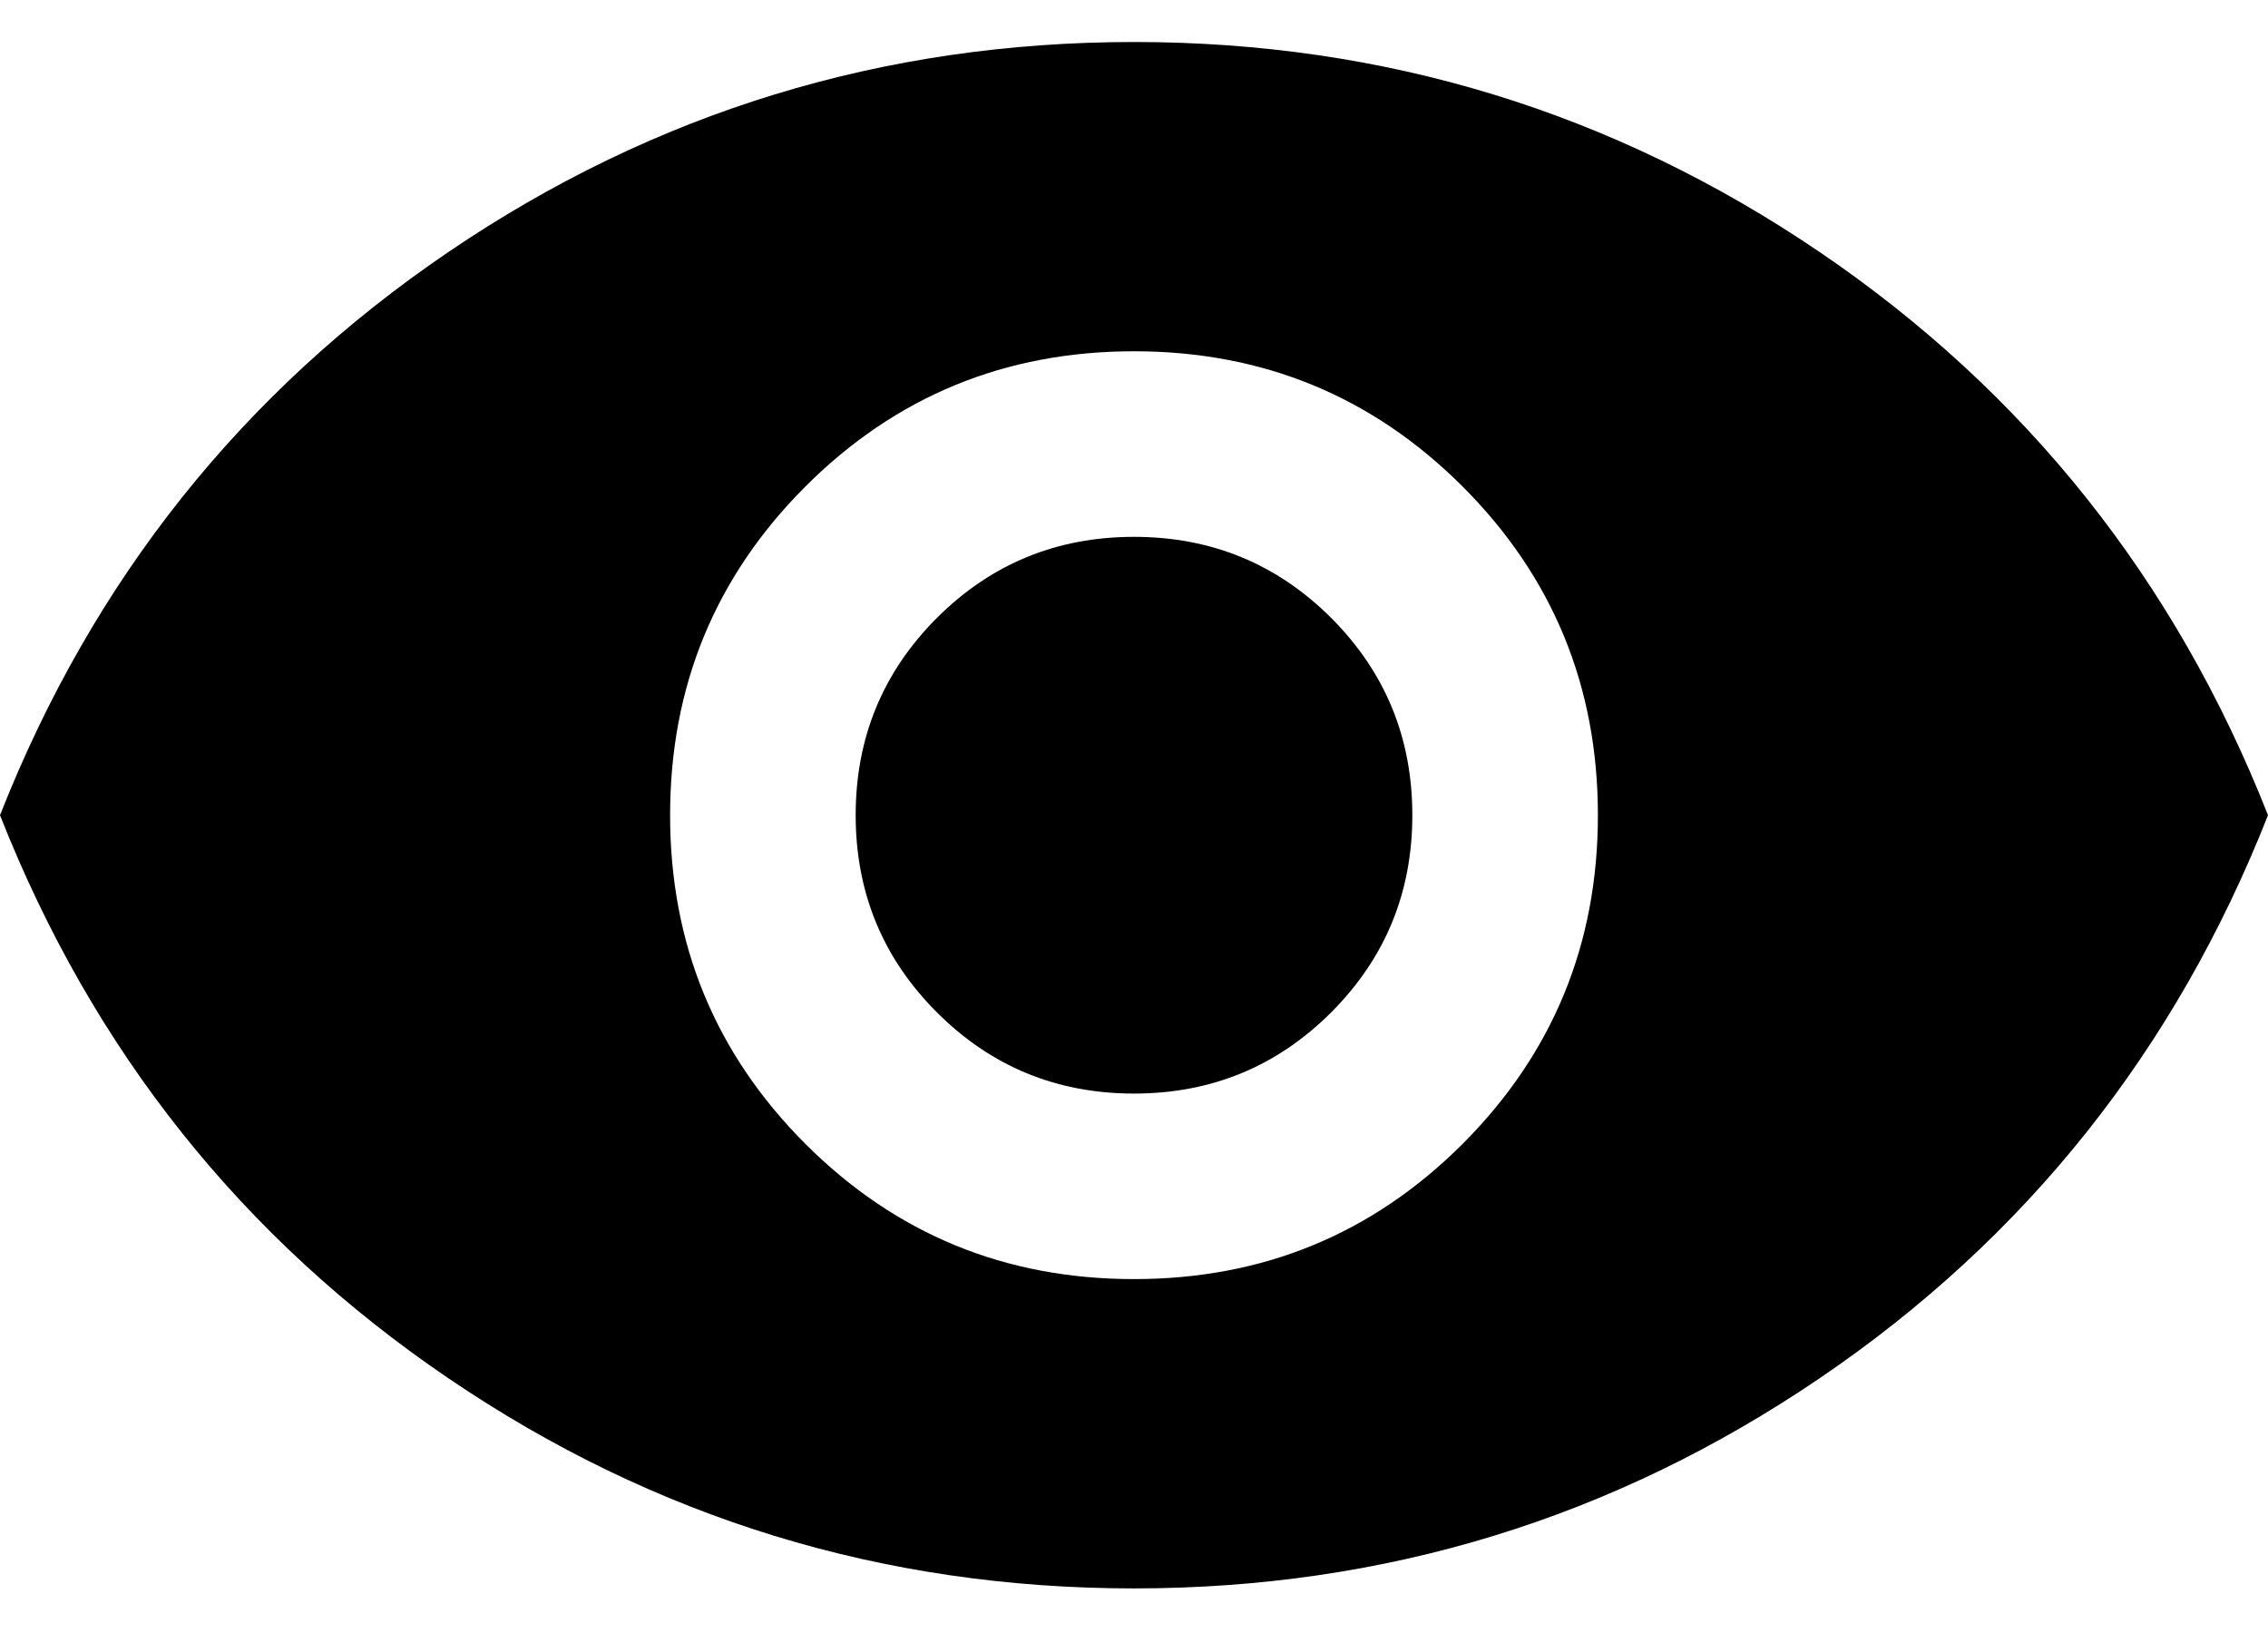
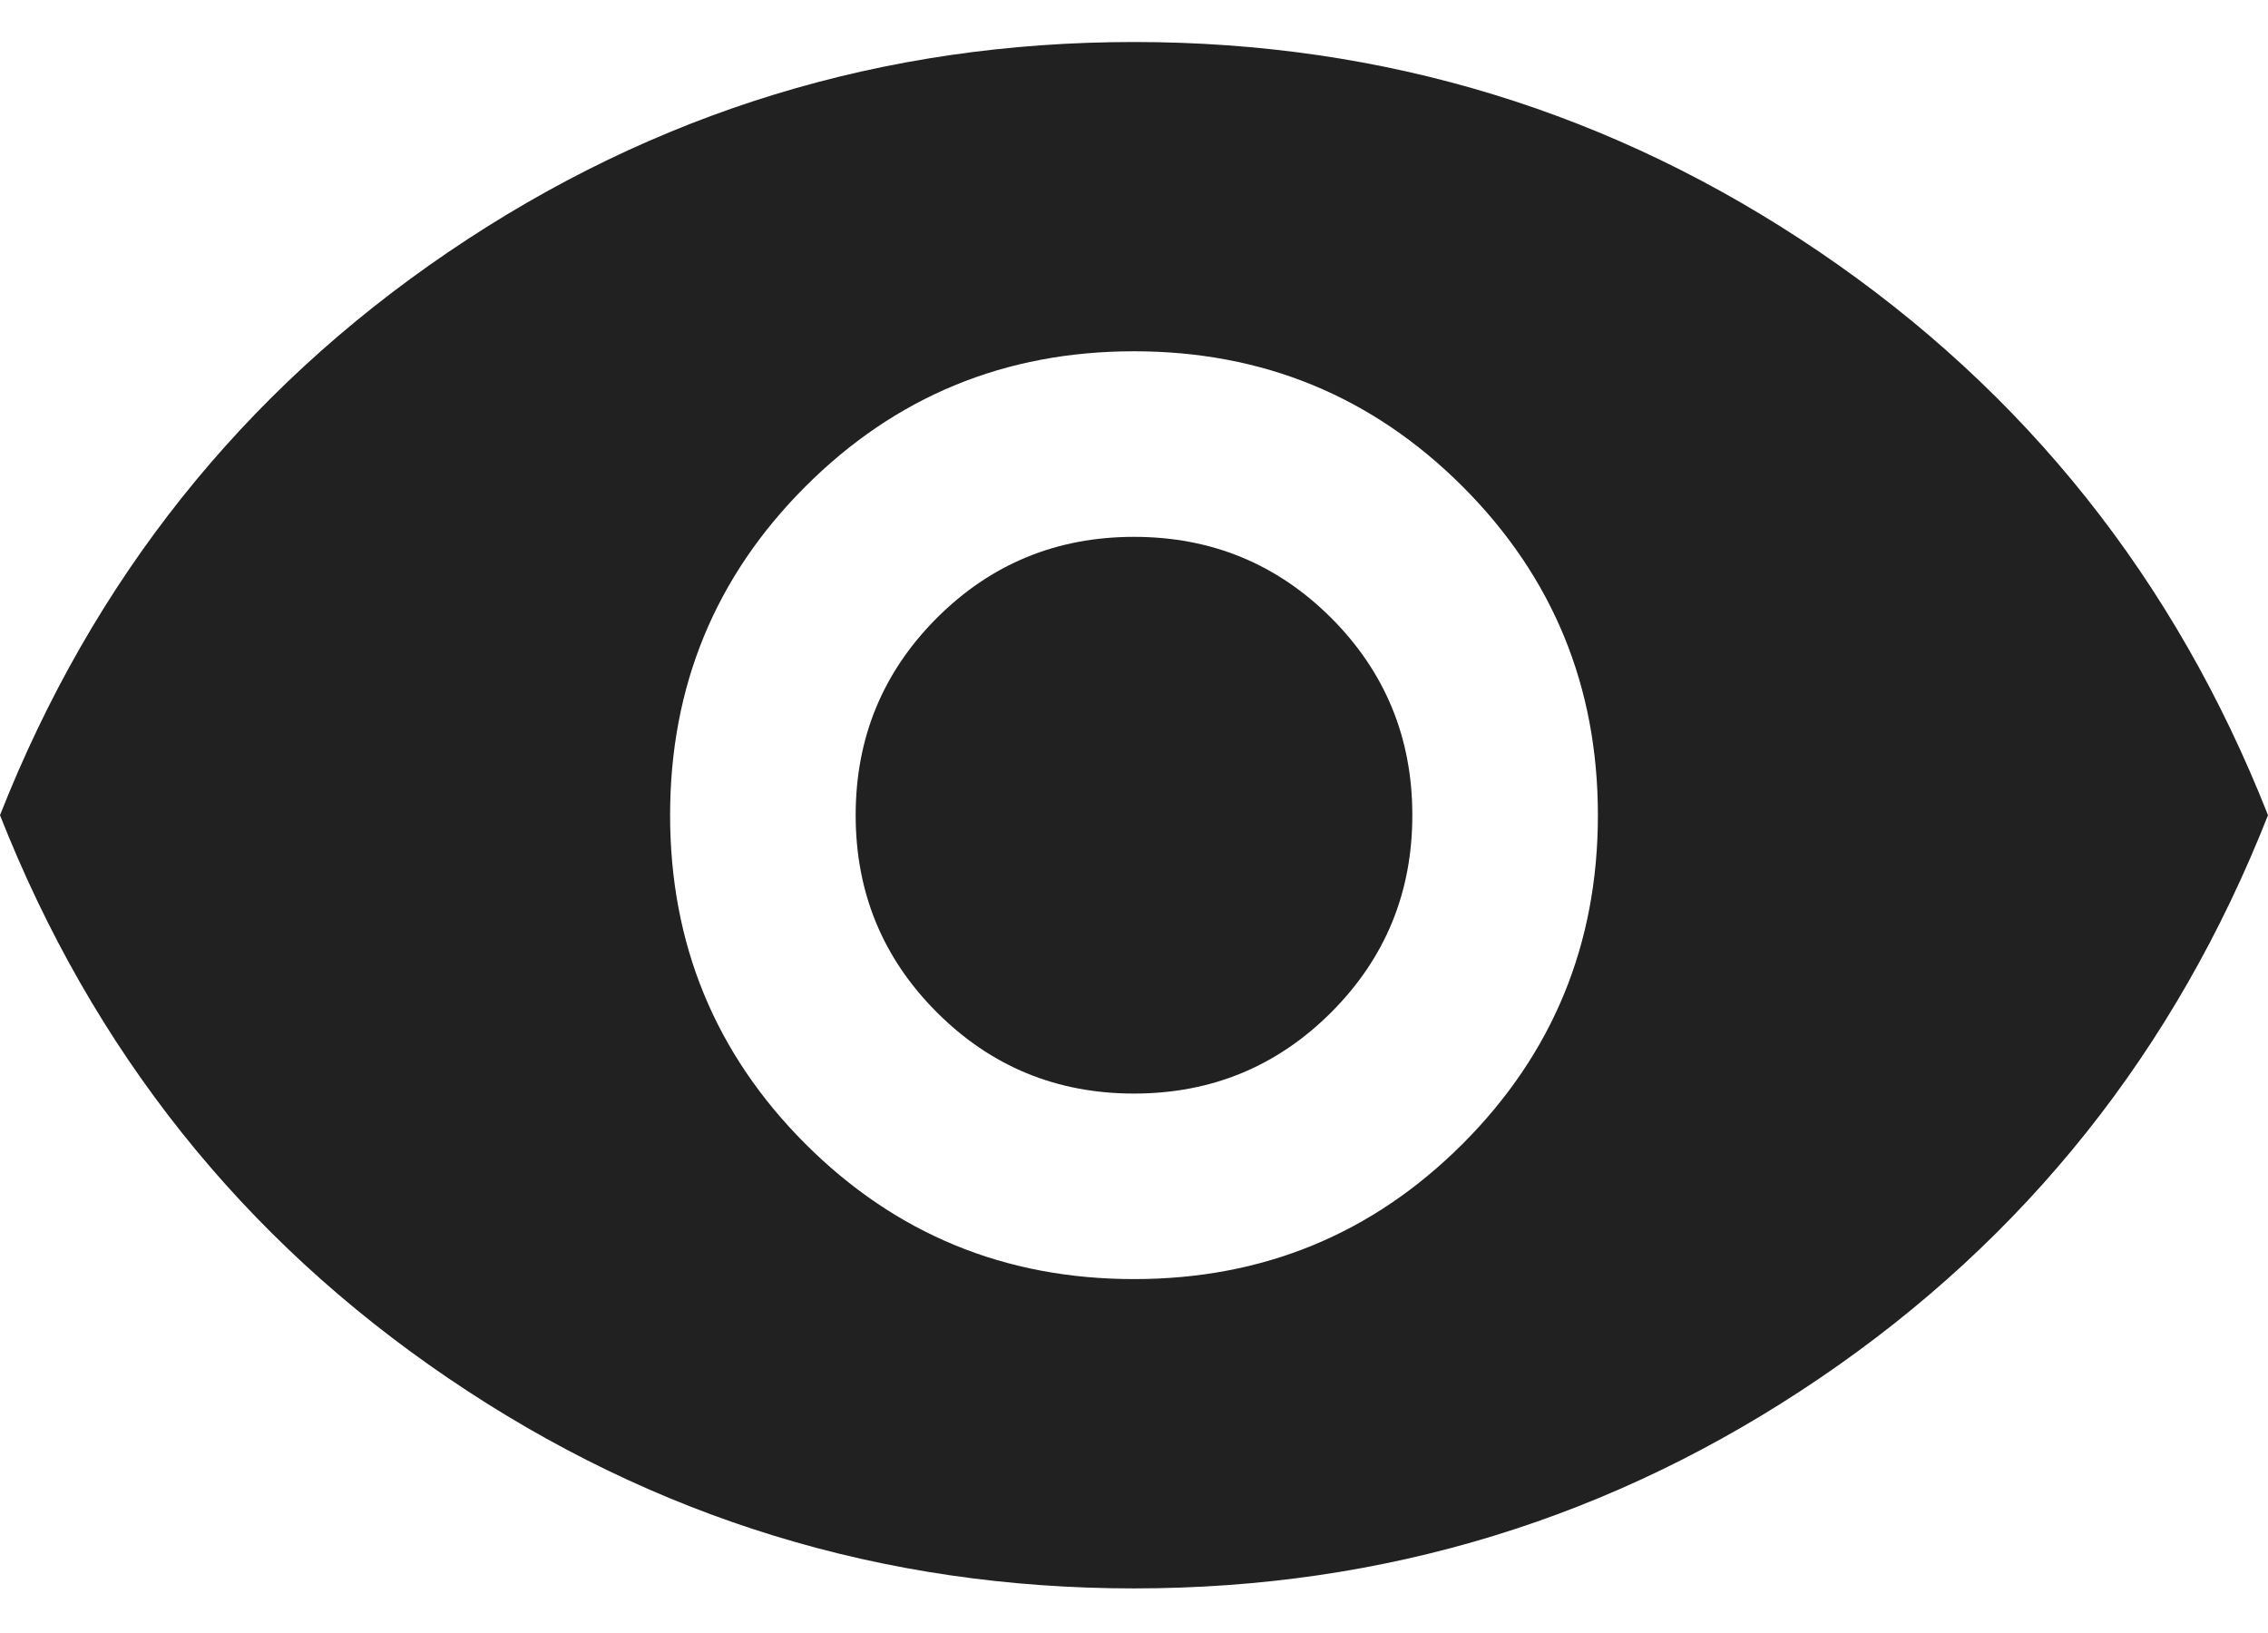
<svg xmlns="http://www.w3.org/2000/svg" width="50" height="36" viewBox="0 0 50 36" fill="none">
-   <path d="M25 28.198C27.841 28.198 30.256 27.205 32.245 25.217C34.233 23.227 35.227 20.812 35.227 17.971C35.227 15.13 34.233 12.715 32.245 10.726C30.256 8.738 27.841 7.744 25 7.744C22.159 7.744 19.744 8.738 17.755 10.726C15.767 12.715 14.773 15.13 14.773 17.971C14.773 20.812 15.767 23.227 17.755 25.217C19.744 27.205 22.159 28.198 25 28.198ZM25 24.108C23.296 24.108 21.847 23.511 20.654 22.317C19.461 21.124 18.864 19.676 18.864 17.971C18.864 16.267 19.461 14.817 20.654 13.623C21.847 12.431 23.296 11.835 25 11.835C26.704 11.835 28.154 12.431 29.348 13.623C30.54 14.817 31.136 16.267 31.136 17.971C31.136 19.676 30.54 21.124 29.348 22.317C28.154 23.511 26.704 24.108 25 24.108ZM25 35.017C19.47 35.017 14.432 33.473 9.886 30.385C5.341 27.299 2.045 23.161 0 17.971C2.045 12.782 5.341 8.643 9.886 5.555C14.432 2.469 19.47 0.926 25 0.926C30.53 0.926 35.568 2.469 40.114 5.555C44.659 8.643 47.955 12.782 50 17.971C47.955 23.161 44.659 27.299 40.114 30.385C35.568 33.473 30.53 35.017 25 35.017Z" fill="black" />
+   <path d="M25 28.198C27.841 28.198 30.256 27.205 32.245 25.217C34.233 23.227 35.227 20.812 35.227 17.971C35.227 15.13 34.233 12.715 32.245 10.726C30.256 8.738 27.841 7.744 25 7.744C22.159 7.744 19.744 8.738 17.755 10.726C15.767 12.715 14.773 15.13 14.773 17.971C14.773 20.812 15.767 23.227 17.755 25.217C19.744 27.205 22.159 28.198 25 28.198ZM25 24.108C23.296 24.108 21.847 23.511 20.654 22.317C19.461 21.124 18.864 19.676 18.864 17.971C18.864 16.267 19.461 14.817 20.654 13.623C21.847 12.431 23.296 11.835 25 11.835C26.704 11.835 28.154 12.431 29.348 13.623C30.54 14.817 31.136 16.267 31.136 17.971C31.136 19.676 30.54 21.124 29.348 22.317C28.154 23.511 26.704 24.108 25 24.108ZM25 35.017C19.47 35.017 14.432 33.473 9.886 30.385C5.341 27.299 2.045 23.161 0 17.971C2.045 12.782 5.341 8.643 9.886 5.555C14.432 2.469 19.47 0.926 25 0.926C30.53 0.926 35.568 2.469 40.114 5.555C44.659 8.643 47.955 12.782 50 17.971C47.955 23.161 44.659 27.299 40.114 30.385C35.568 33.473 30.53 35.017 25 35.017Z" fill="#212121" />
</svg>
